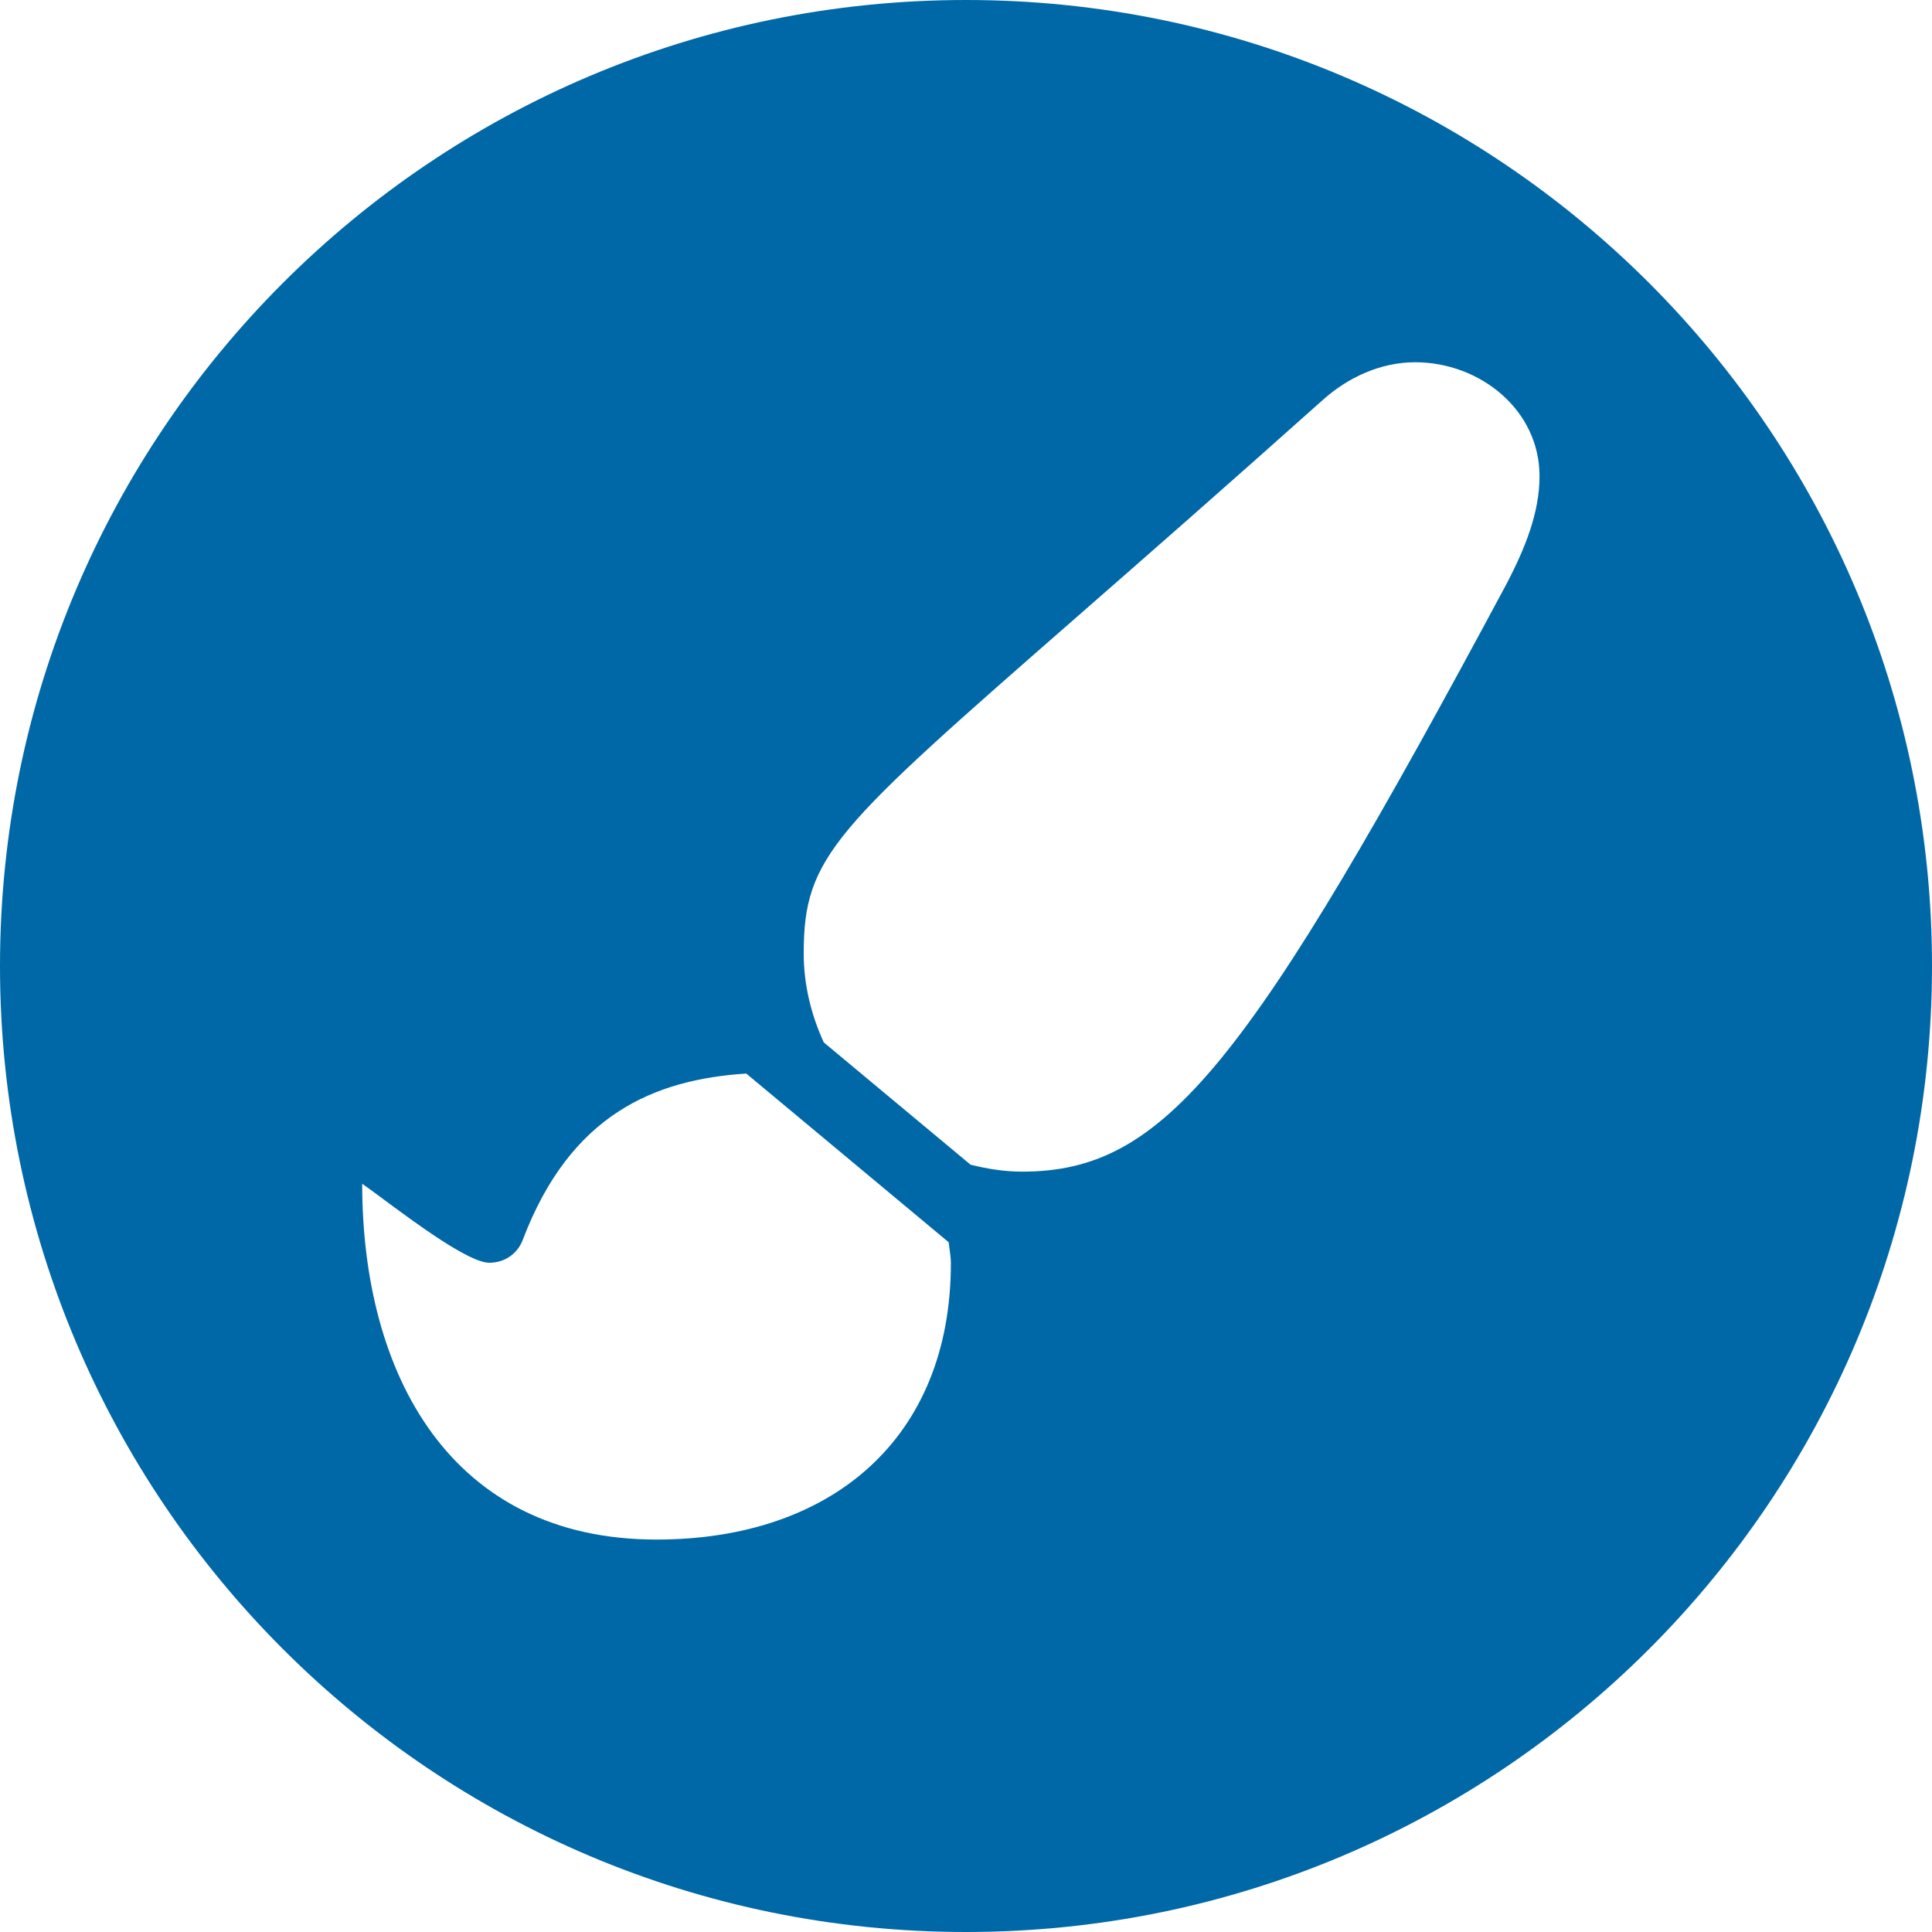
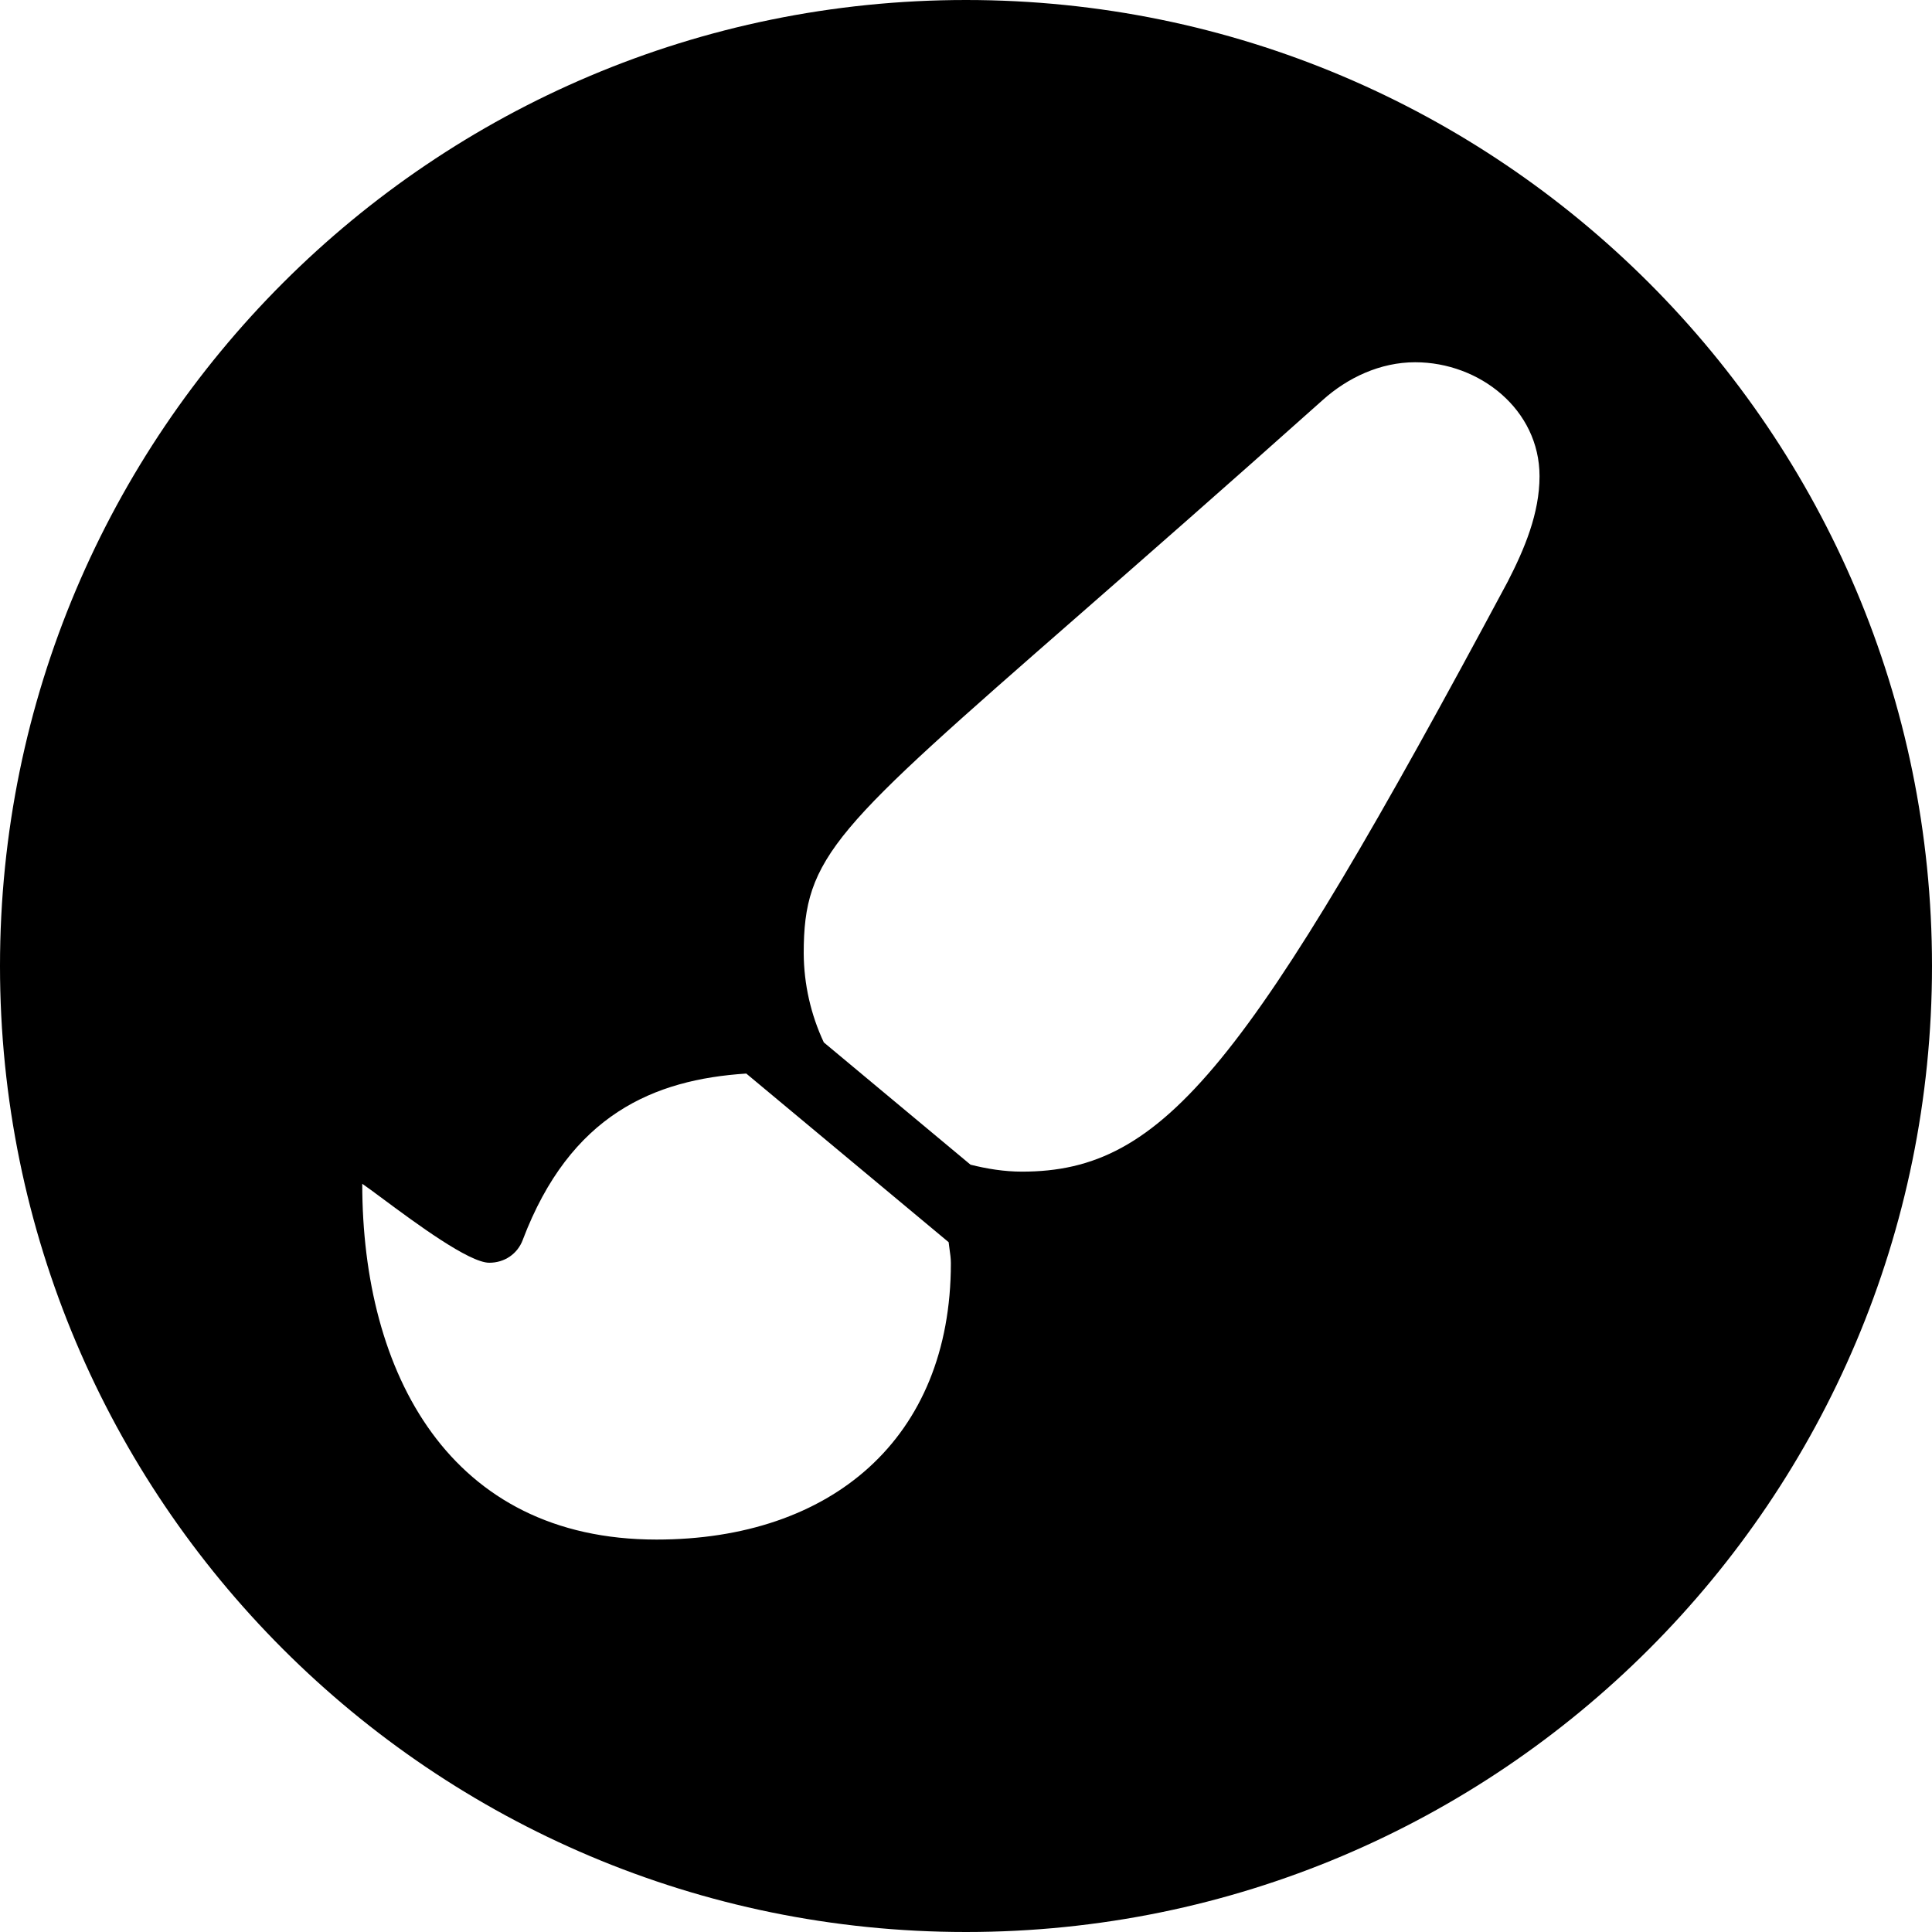
- <svg xmlns="http://www.w3.org/2000/svg" width="64" height="64" viewBox="0 0 64 64" fill="none">
-   <path fill-rule="evenodd" clip-rule="evenodd" d="M32 64C49.673 64 64 49.673 64 32C64 14.327 49.673 0 32 0C14.327 0 0 14.327 0 32C0 49.673 14.327 64 32 64ZM17.318 41.07C18.892 36.923 21.666 35.76 24.721 35.563L31.425 41.15C31.434 41.228 31.445 41.306 31.456 41.383C31.477 41.536 31.499 41.688 31.499 41.845C31.499 47.666 27.528 51 21.749 51C14.889 51 11.999 45.487 11.998 39.214C12.155 39.321 12.394 39.498 12.682 39.712C13.765 40.515 15.538 41.83 16.207 41.83C16.709 41.83 17.139 41.543 17.318 41.07ZM43.815 13.253C44.64 12.511 45.723 12 46.878 12C49.019 12 50.999 13.572 50.999 15.774C50.999 17.004 50.503 18.184 49.941 19.277C41.329 35.349 38.587 38.812 33.856 38.812C33.266 38.812 32.7 38.719 32.151 38.582L27.289 34.531C26.872 33.621 26.624 32.627 26.624 31.583C26.624 28.35 27.635 27.466 35.728 20.387C37.883 18.503 40.54 16.178 43.815 13.253Z" fill="#0068A7" />
+ <svg xmlns="http://www.w3.org/2000/svg" viewBox="0 0 64 64">
+   <path fill-rule="evenodd" d="M32 64c17.673 0 32-14.327 32-32C64 14.327 49.673 0 32 0 14.327 0 0 14.327 0 32c0 17.673 14.327 32 32 32zM17.318 41.07c1.574-4.147 4.348-5.31 7.403-5.507l6.704 5.586c.009.079.02.157.03.234.022.153.044.305.044.462 0 5.821-3.971 9.155-9.75 9.155C14.89 51 12 45.487 12 39.214c.156.107.395.284.683.498 1.083.803 2.856 2.118 3.525 2.118.502 0 .932-.287 1.111-.76zm26.497-27.817C44.64 12.511 45.723 12 46.878 12c2.14 0 4.121 1.572 4.121 3.774 0 1.23-.496 2.41-1.059 3.503-8.61 16.072-11.353 19.535-16.084 19.535-.59 0-1.156-.093-1.706-.23l-4.86-4.051a7.053 7.053 0 0 1-.666-2.948c0-3.233 1.01-4.117 9.104-11.195 2.155-1.886 4.812-4.21 8.087-7.135z" />
</svg>
